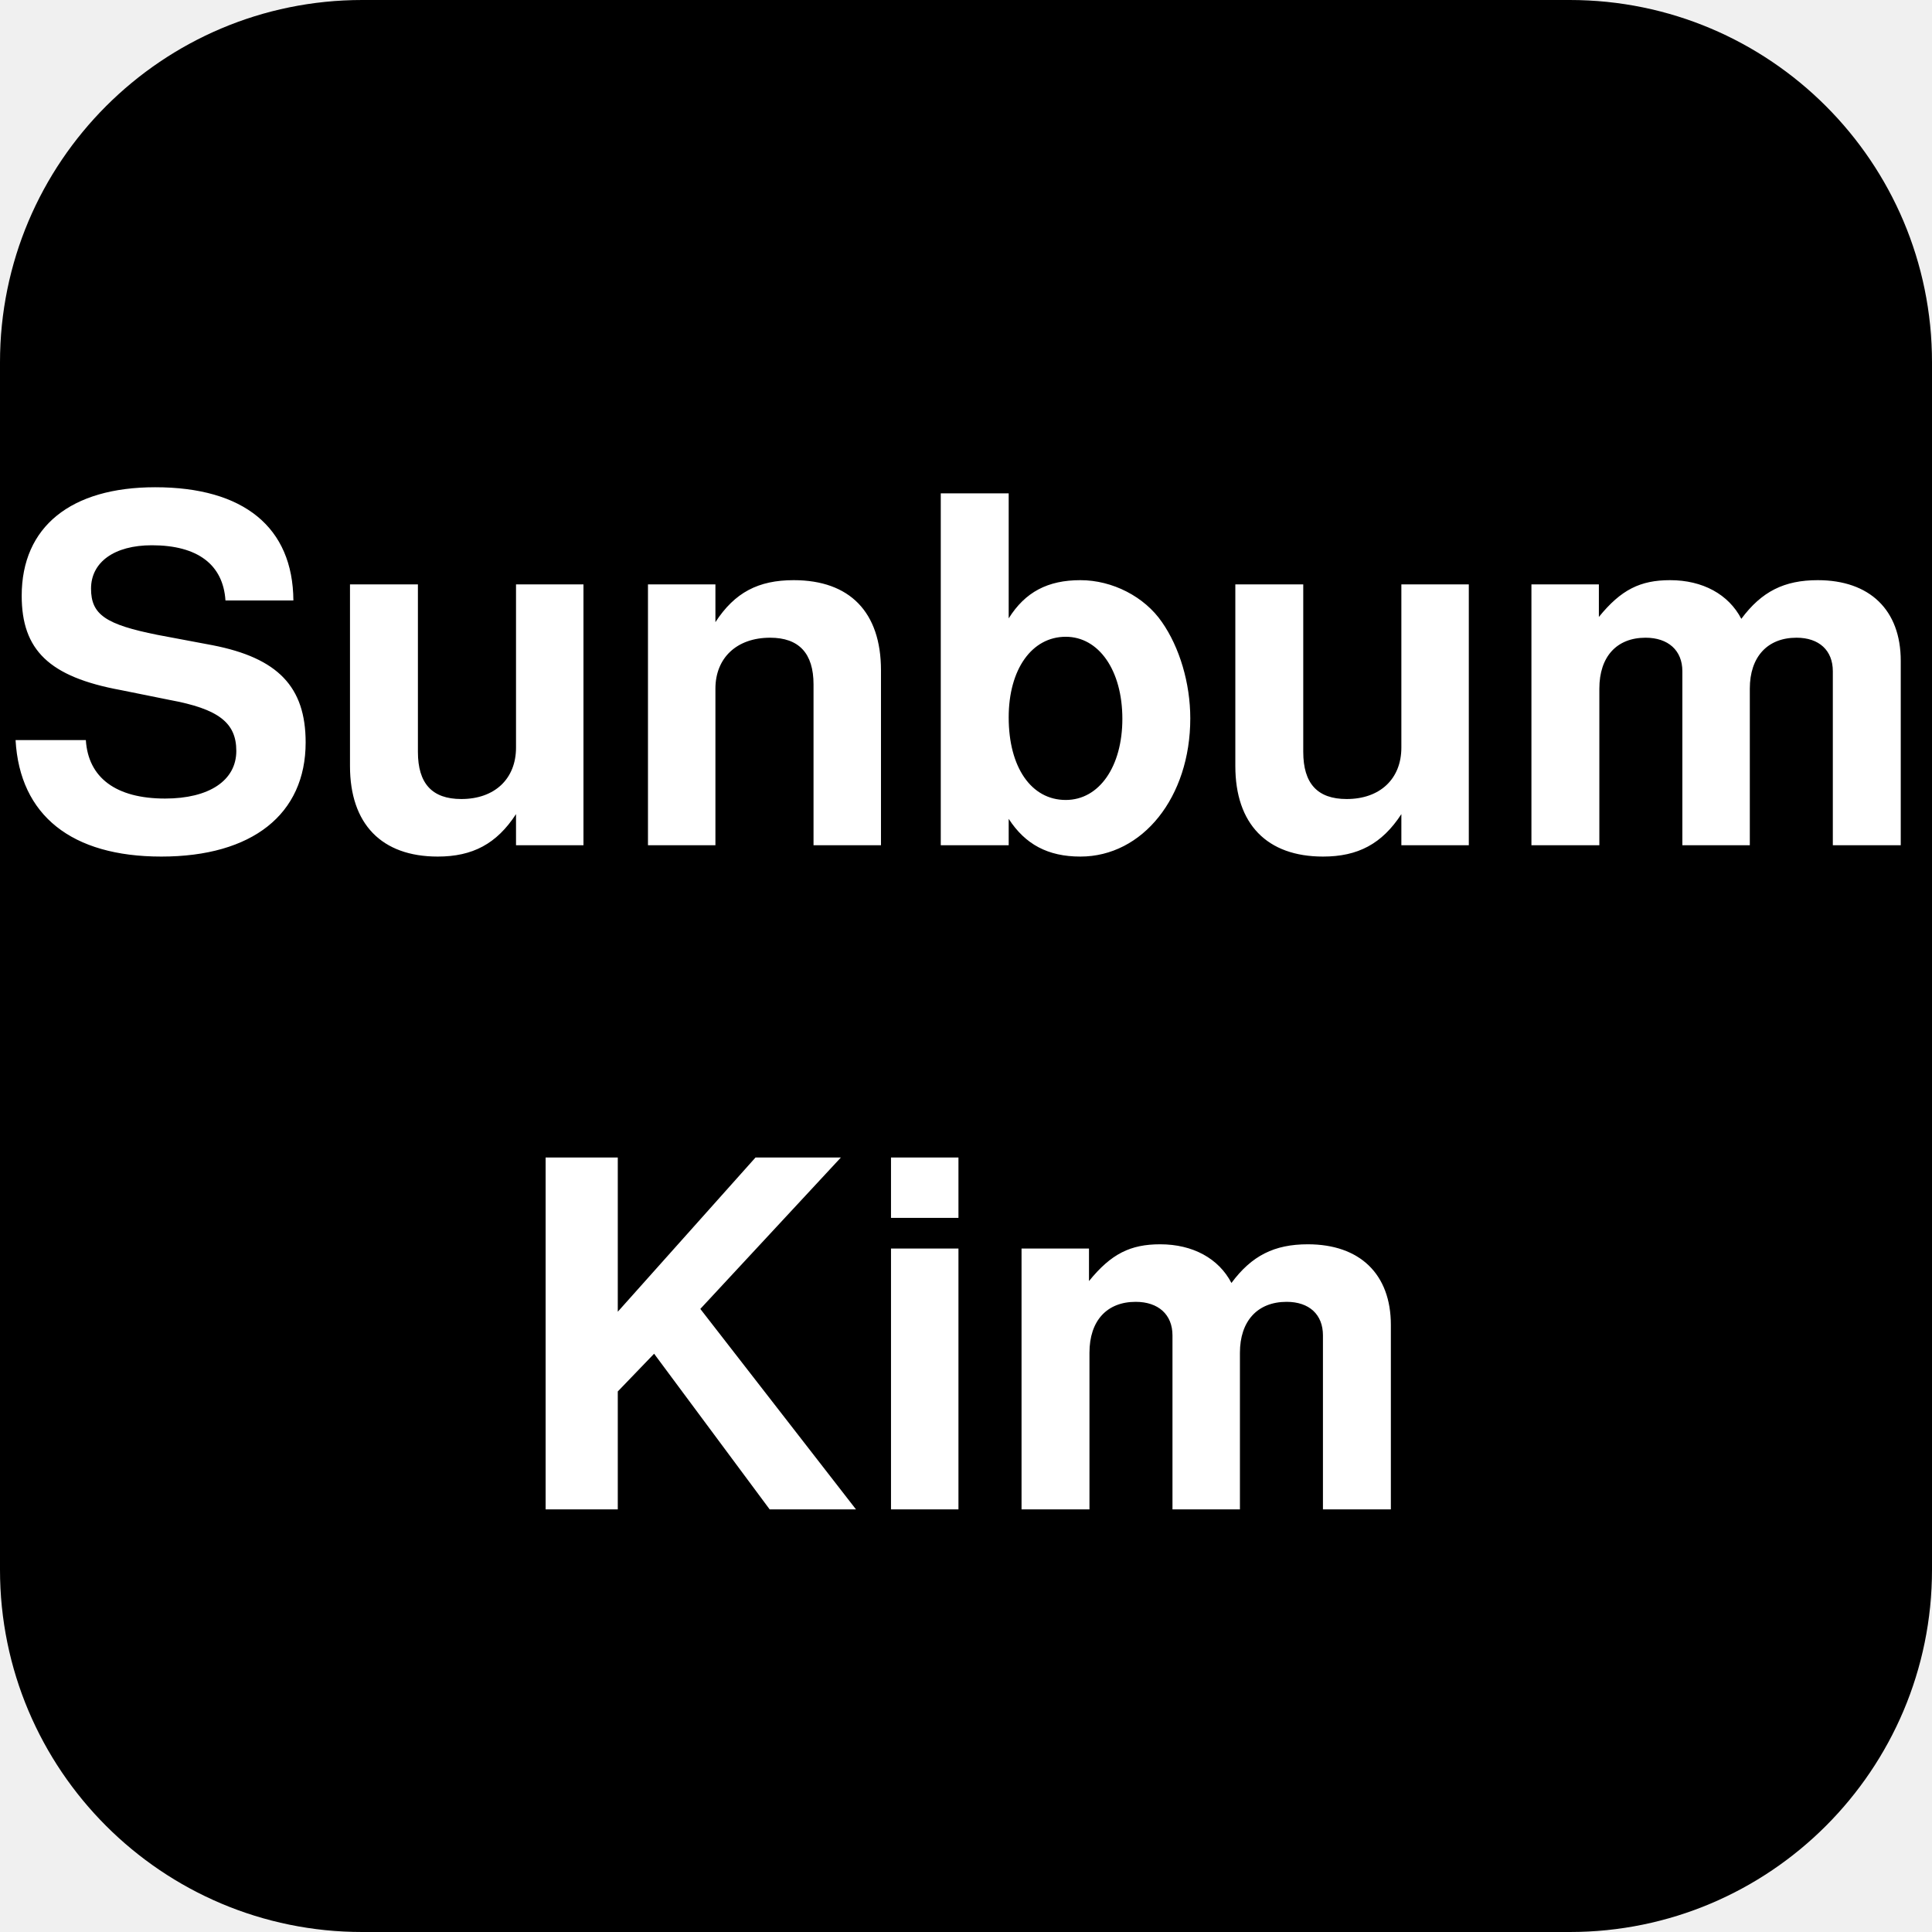
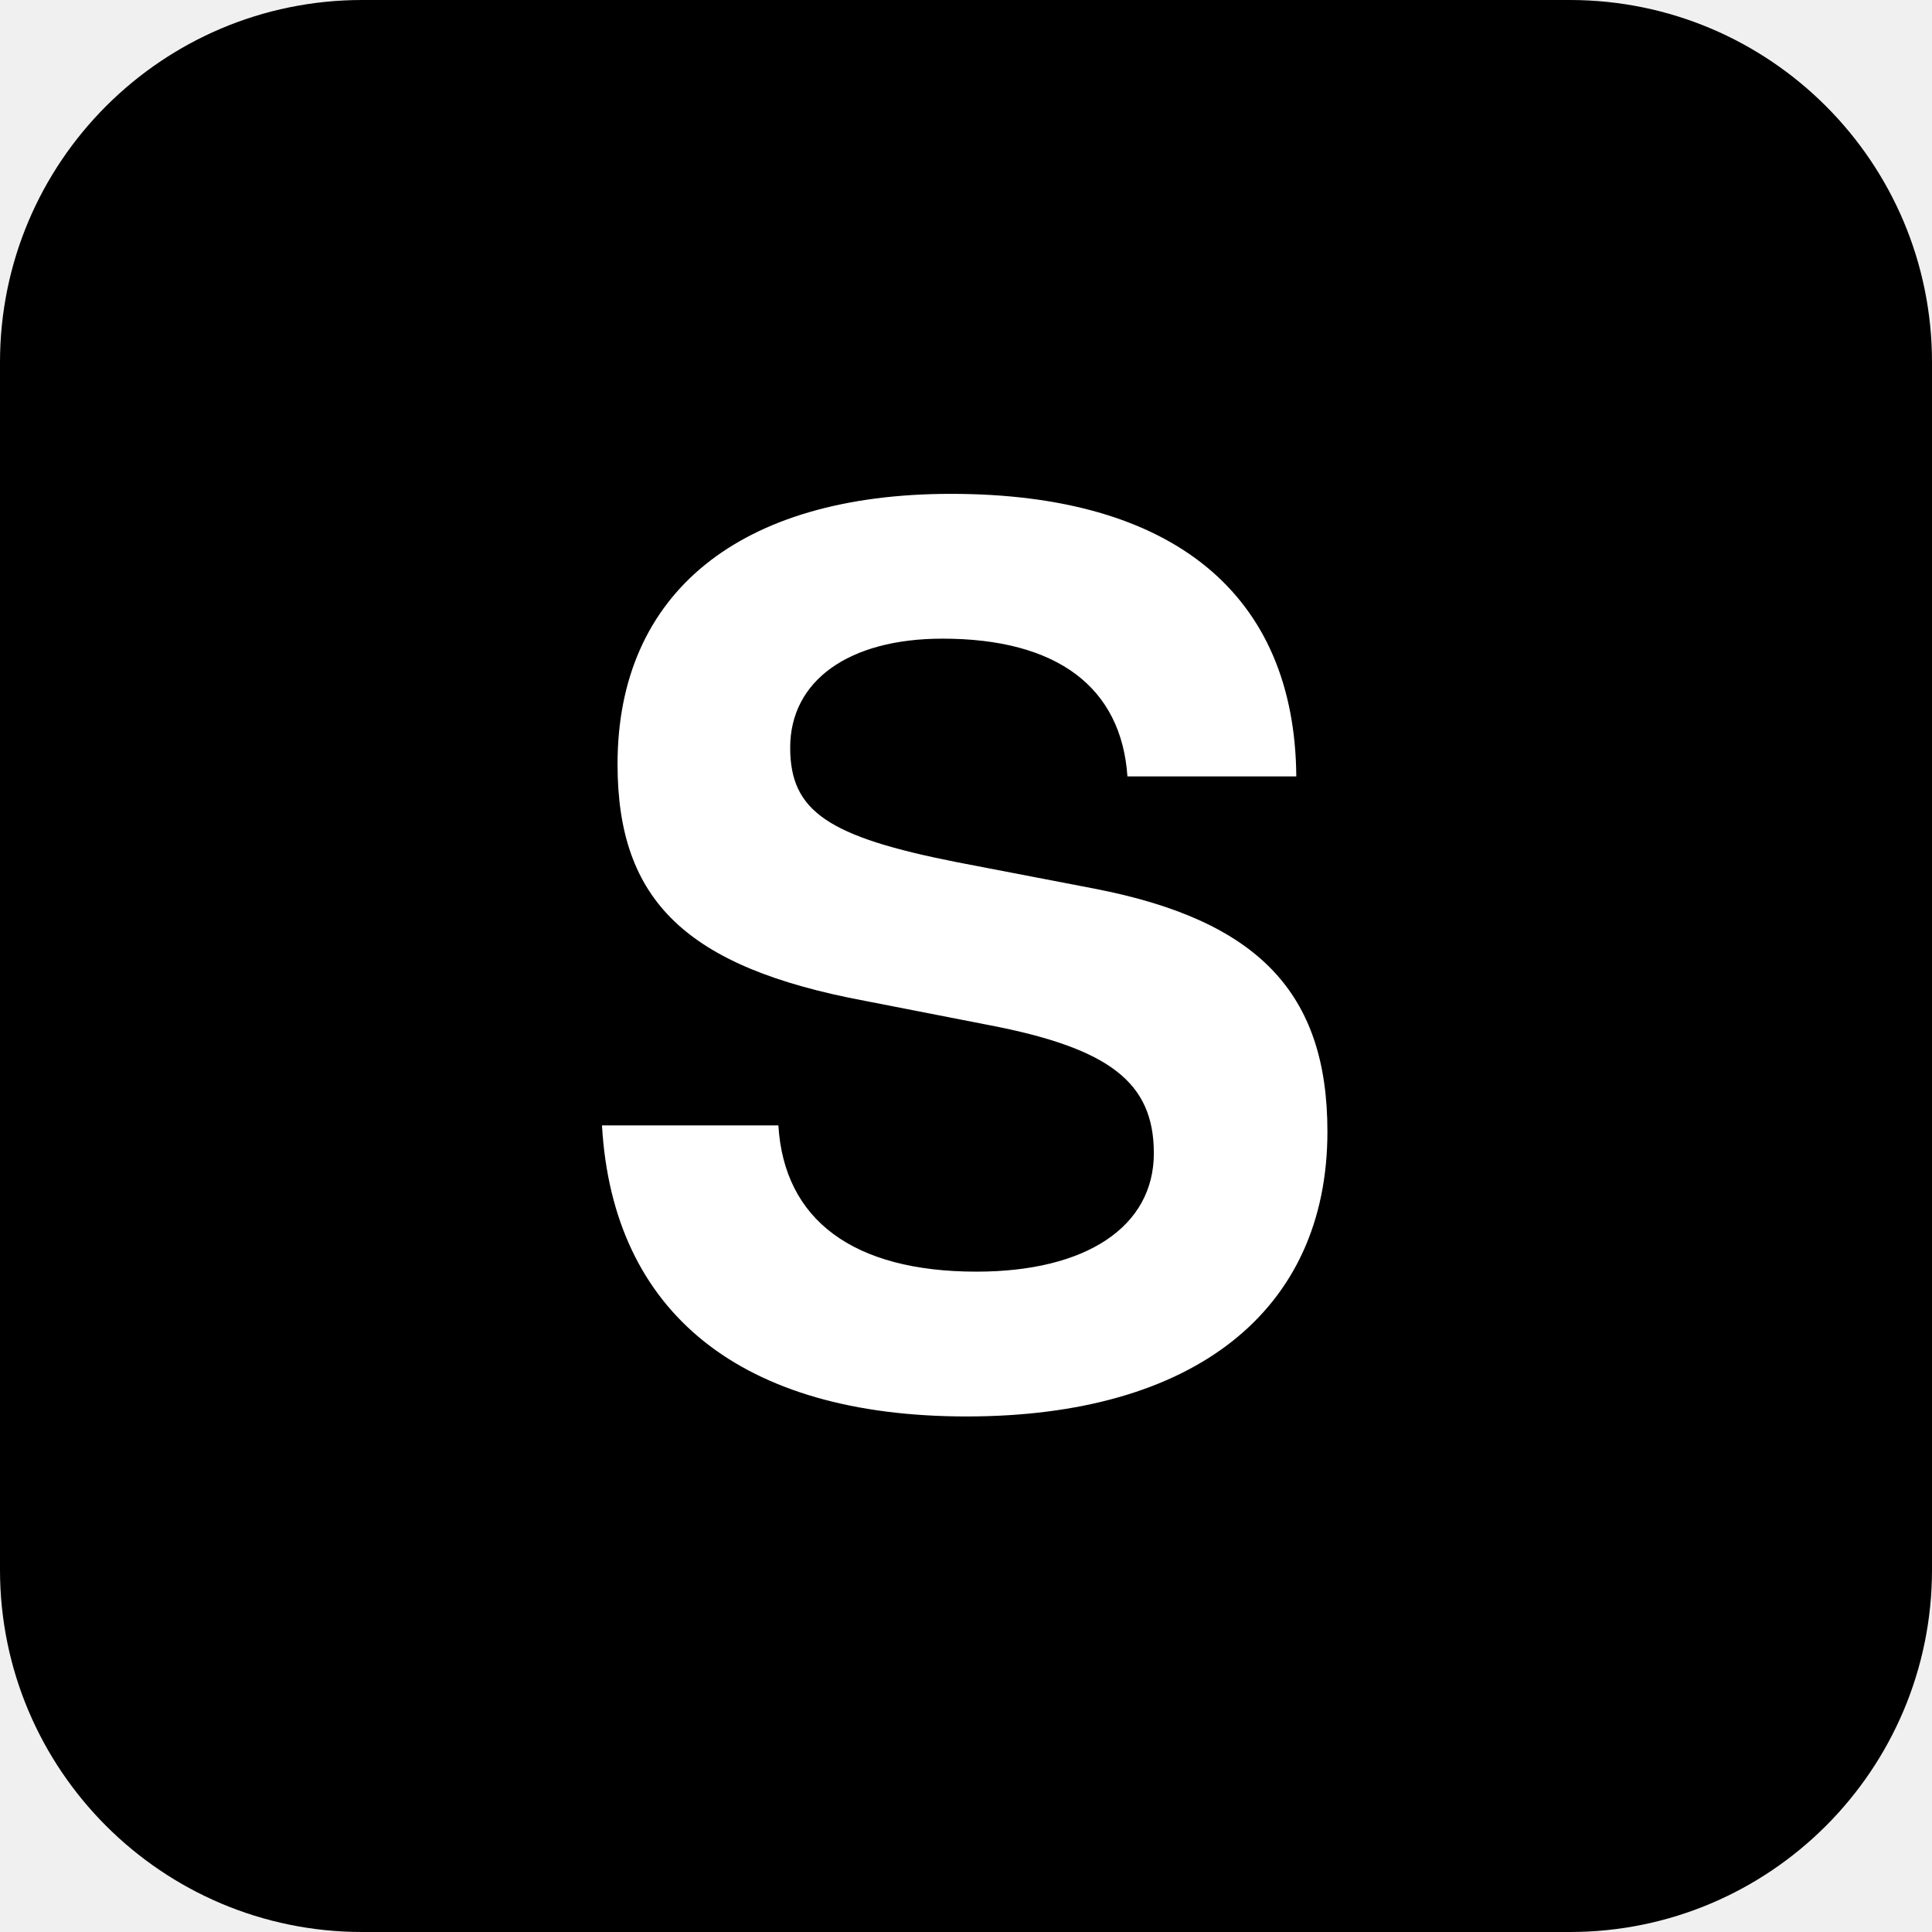
<svg xmlns="http://www.w3.org/2000/svg" viewBox="0 0 64 64">
  <rect width="64" height="64" rx="12" fill="#000000" />
-   <text x="32" y="28" font-family="Helvetica, Arial, sans-serif" font-size="16" font-weight="700" fill="#ffffff" text-anchor="middle">Sunbum</text>
-   <text x="32" y="50" font-family="Helvetica, Arial, sans-serif" font-size="16" font-weight="700" fill="#ffffff" text-anchor="middle">Kim</text>
+   <text x="32" y="46" font-family="Helvetica, Arial, sans-serif" font-size="40" font-weight="700" fill="#ffffff" text-anchor="middle">S</text>
</svg>
